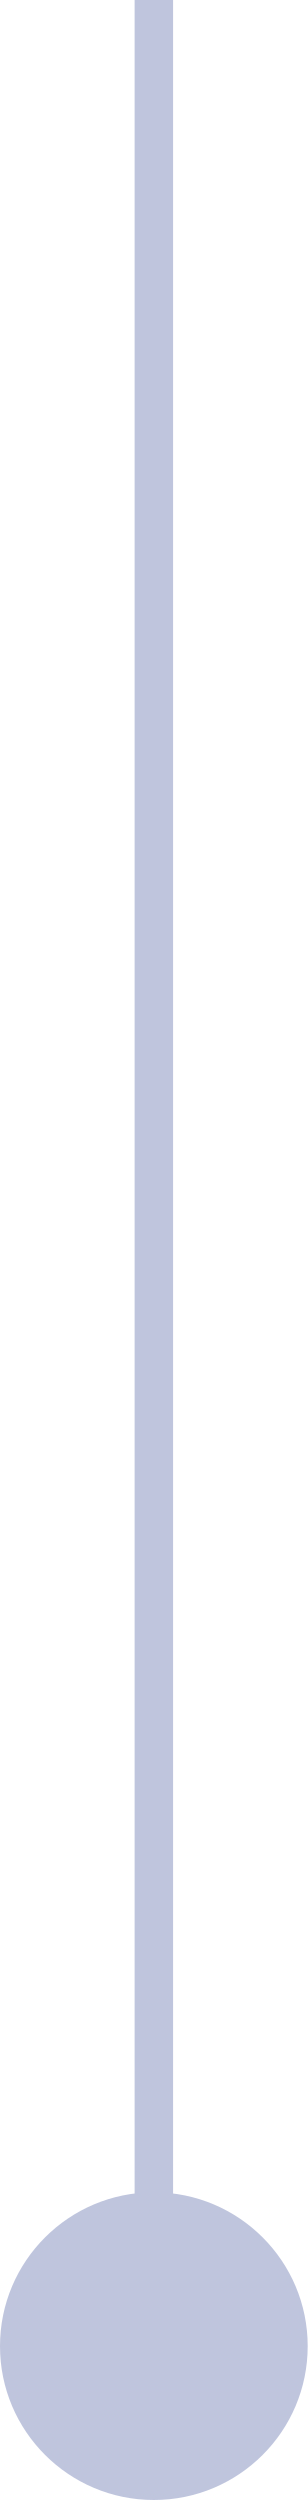
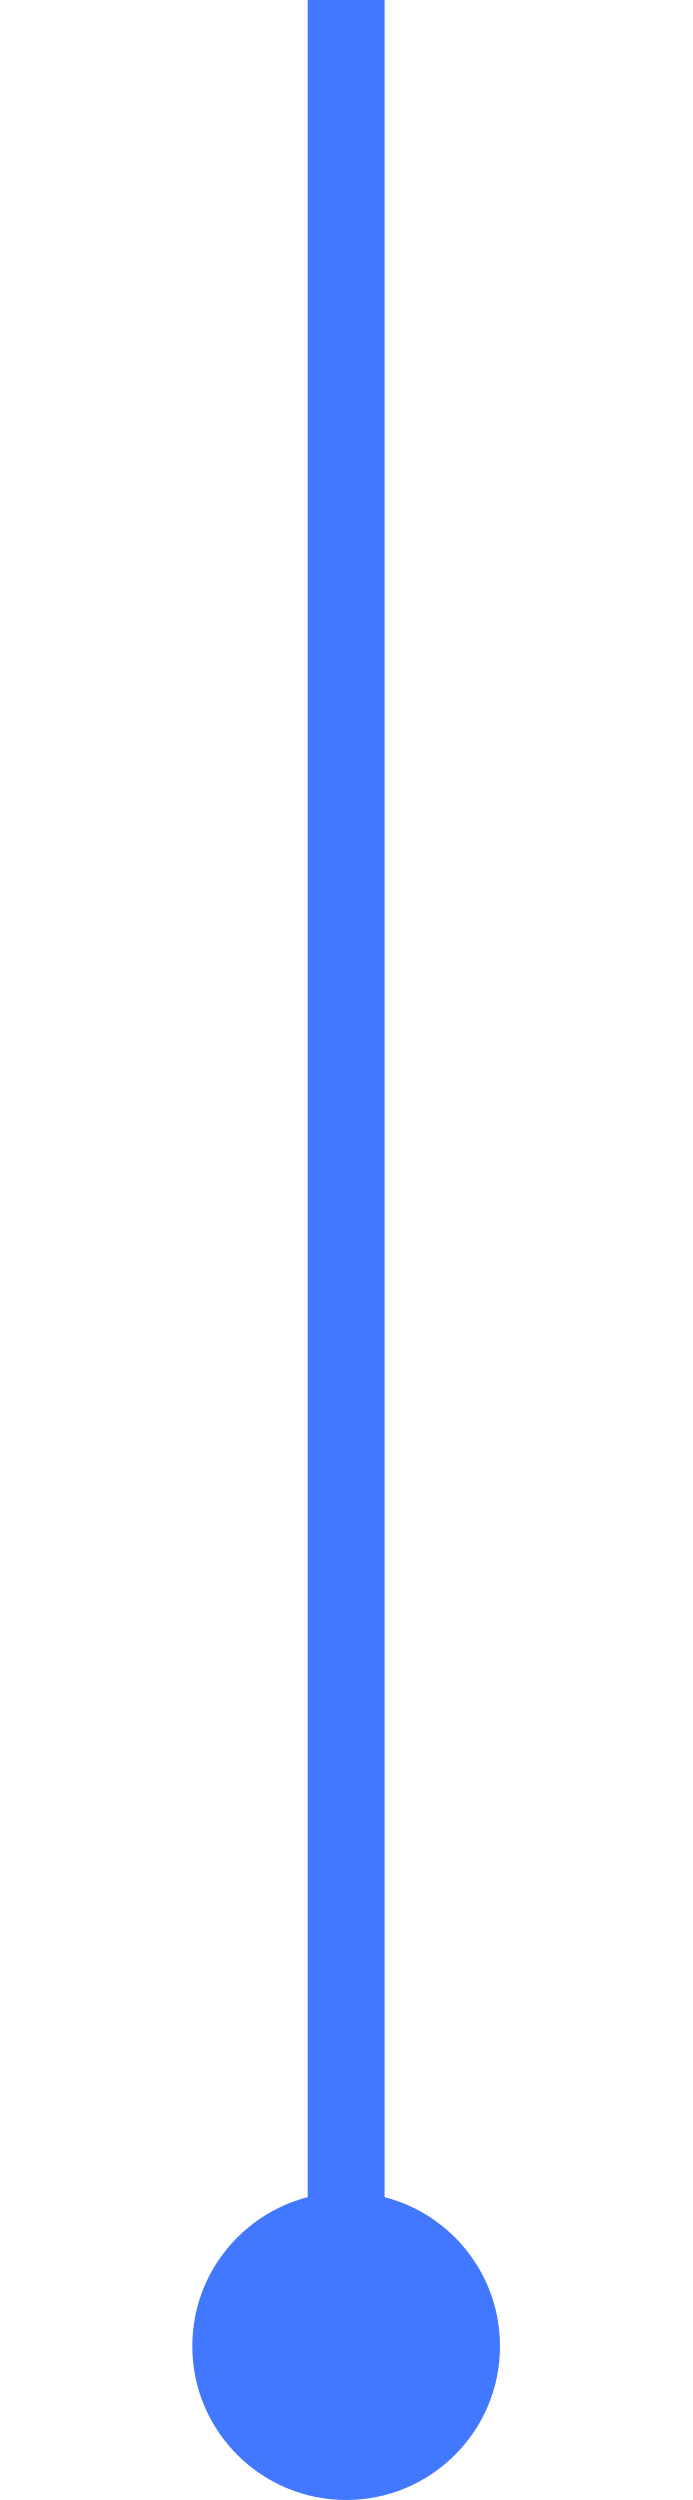
- <svg xmlns="http://www.w3.org/2000/svg" width="8" height="65" viewBox="0 0 8 65" fill="none">
-   <line x1="4" y1="2.18557e-08" x2="4" y2="58" stroke="#BFC5DD" />
-   <circle cx="4" cy="61" r="4" fill="#BFC5DD" />
+ <svg xmlns="http://www.w3.org/2000/svg" width="18" height="65" viewBox="0 0 8 65" fill="none">
+   <line x1="4" stroke-width="2" y1="2.18557e-08" x2="4" y2="58" width="18" stroke="#4277ff" />
+   <circle cx="4" cy="61" r="4" fill="#4277ff" />
</svg>
